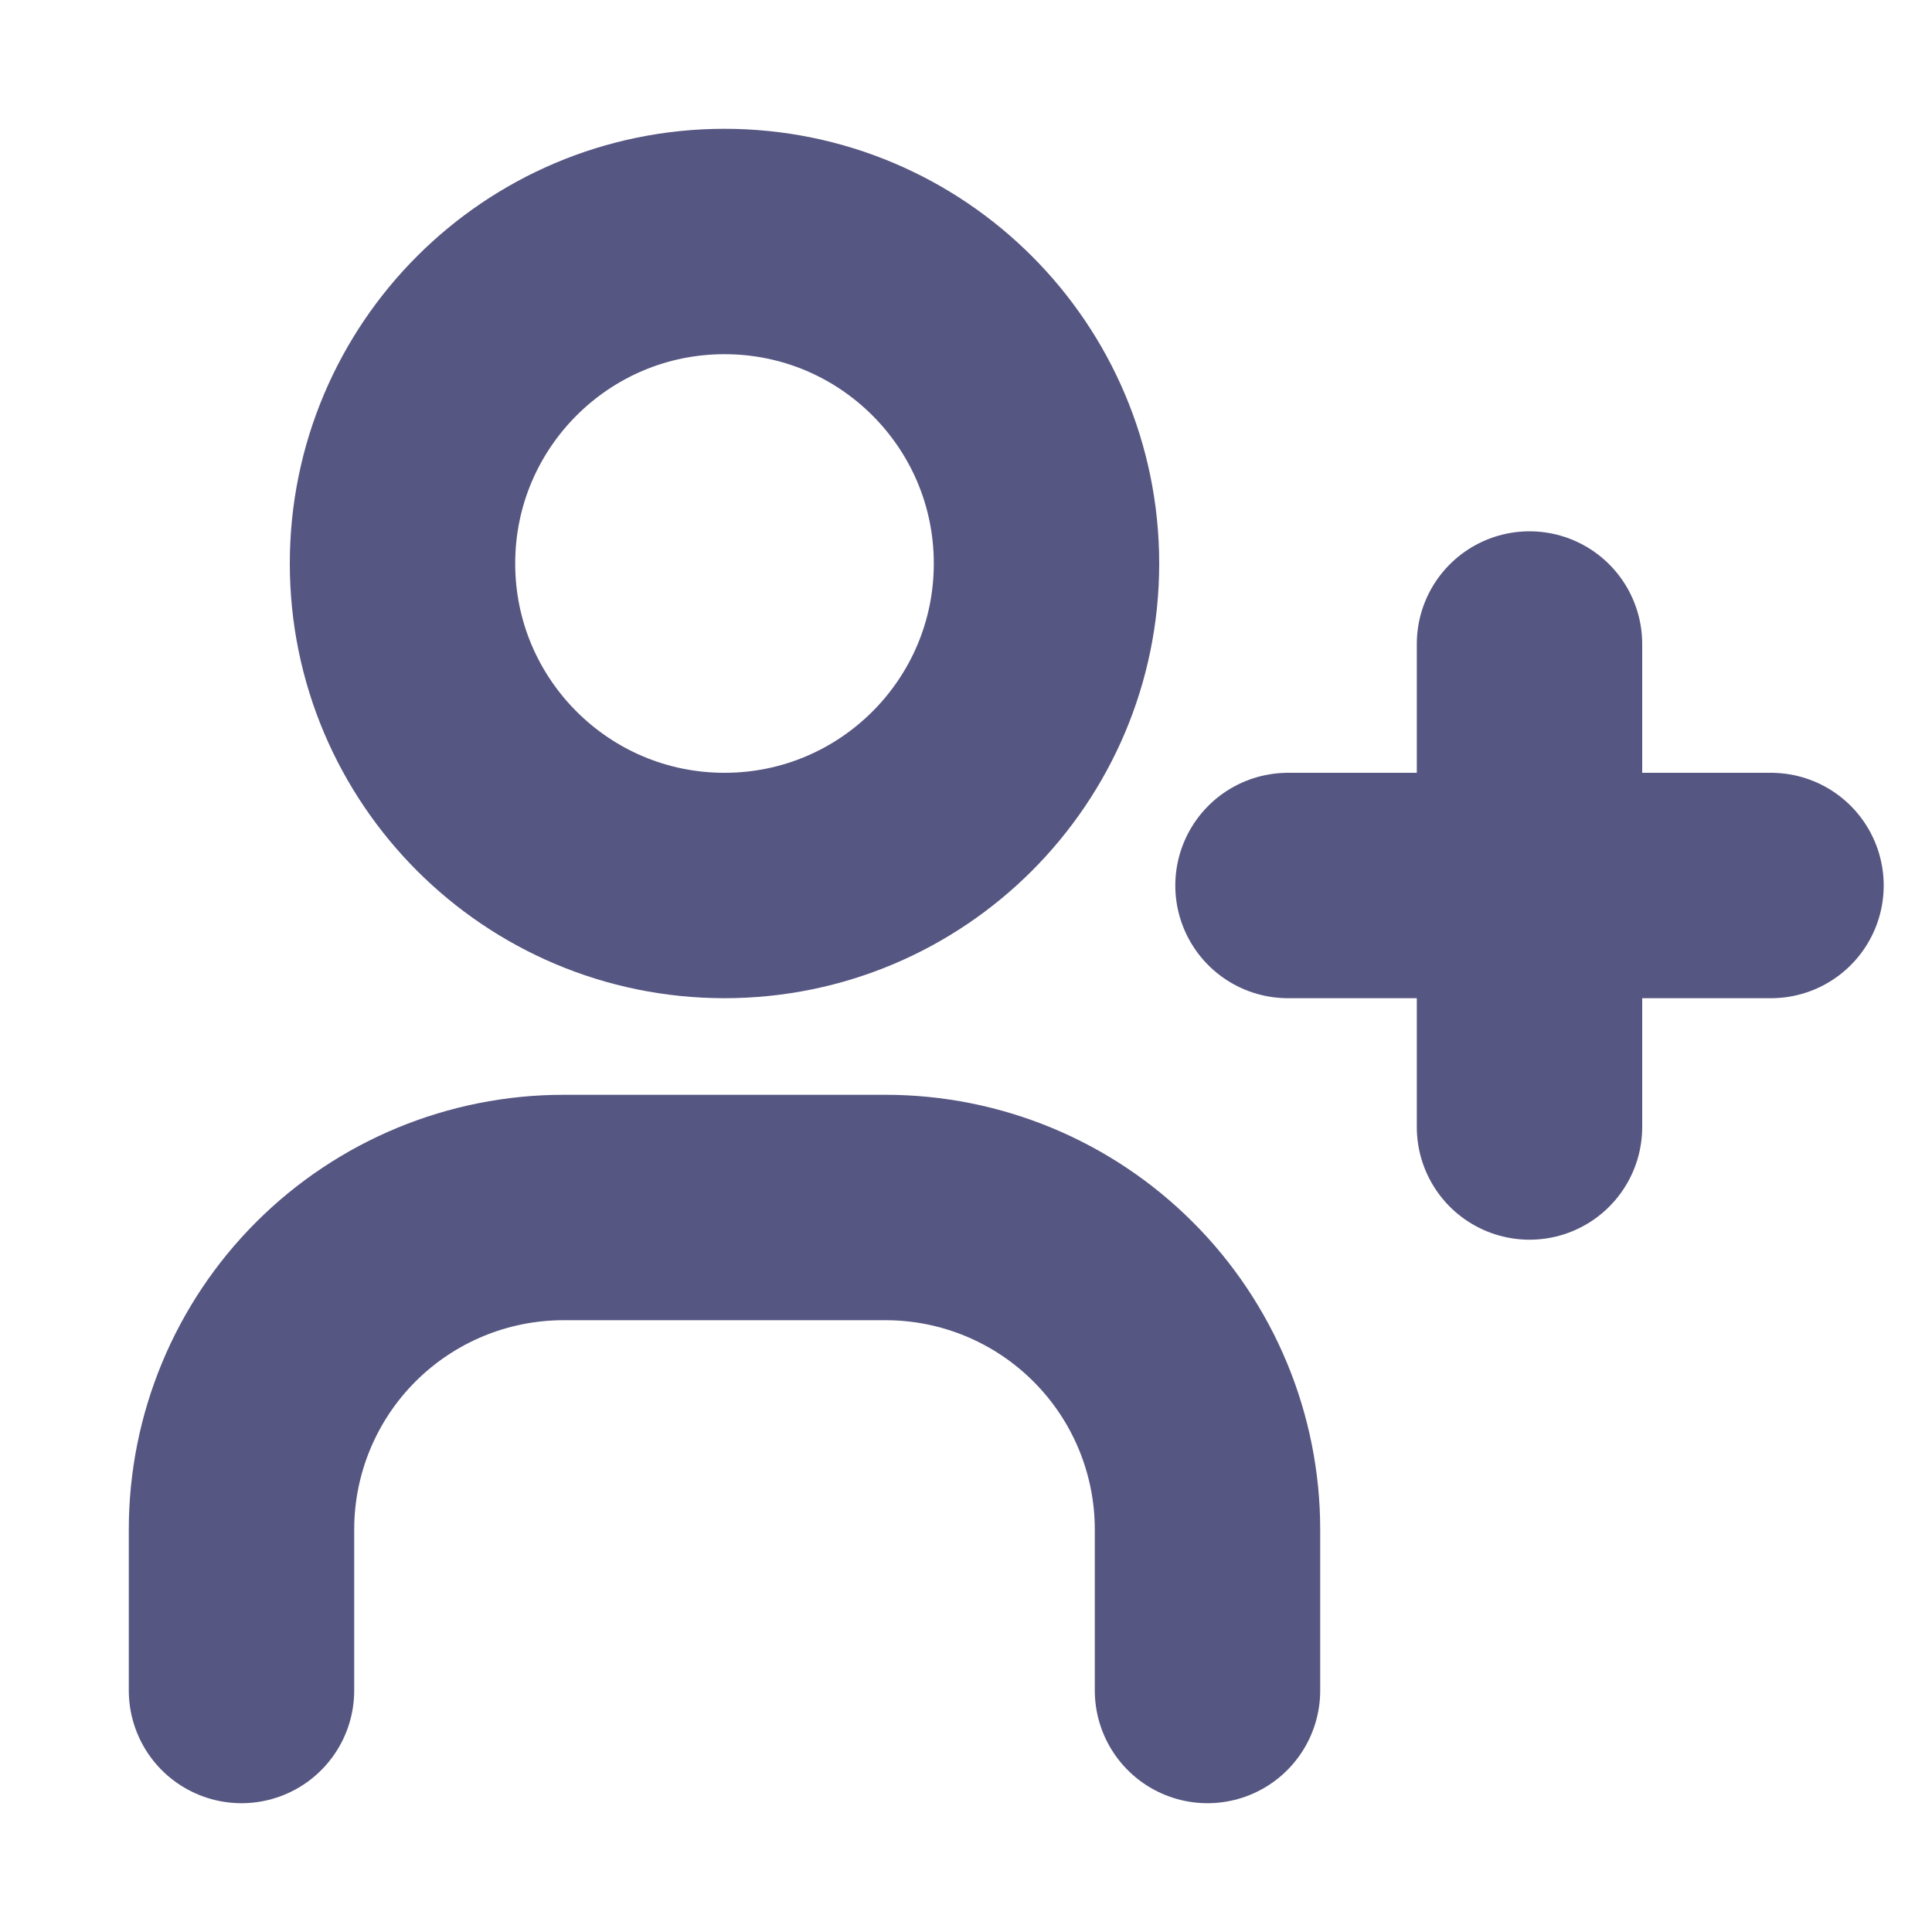
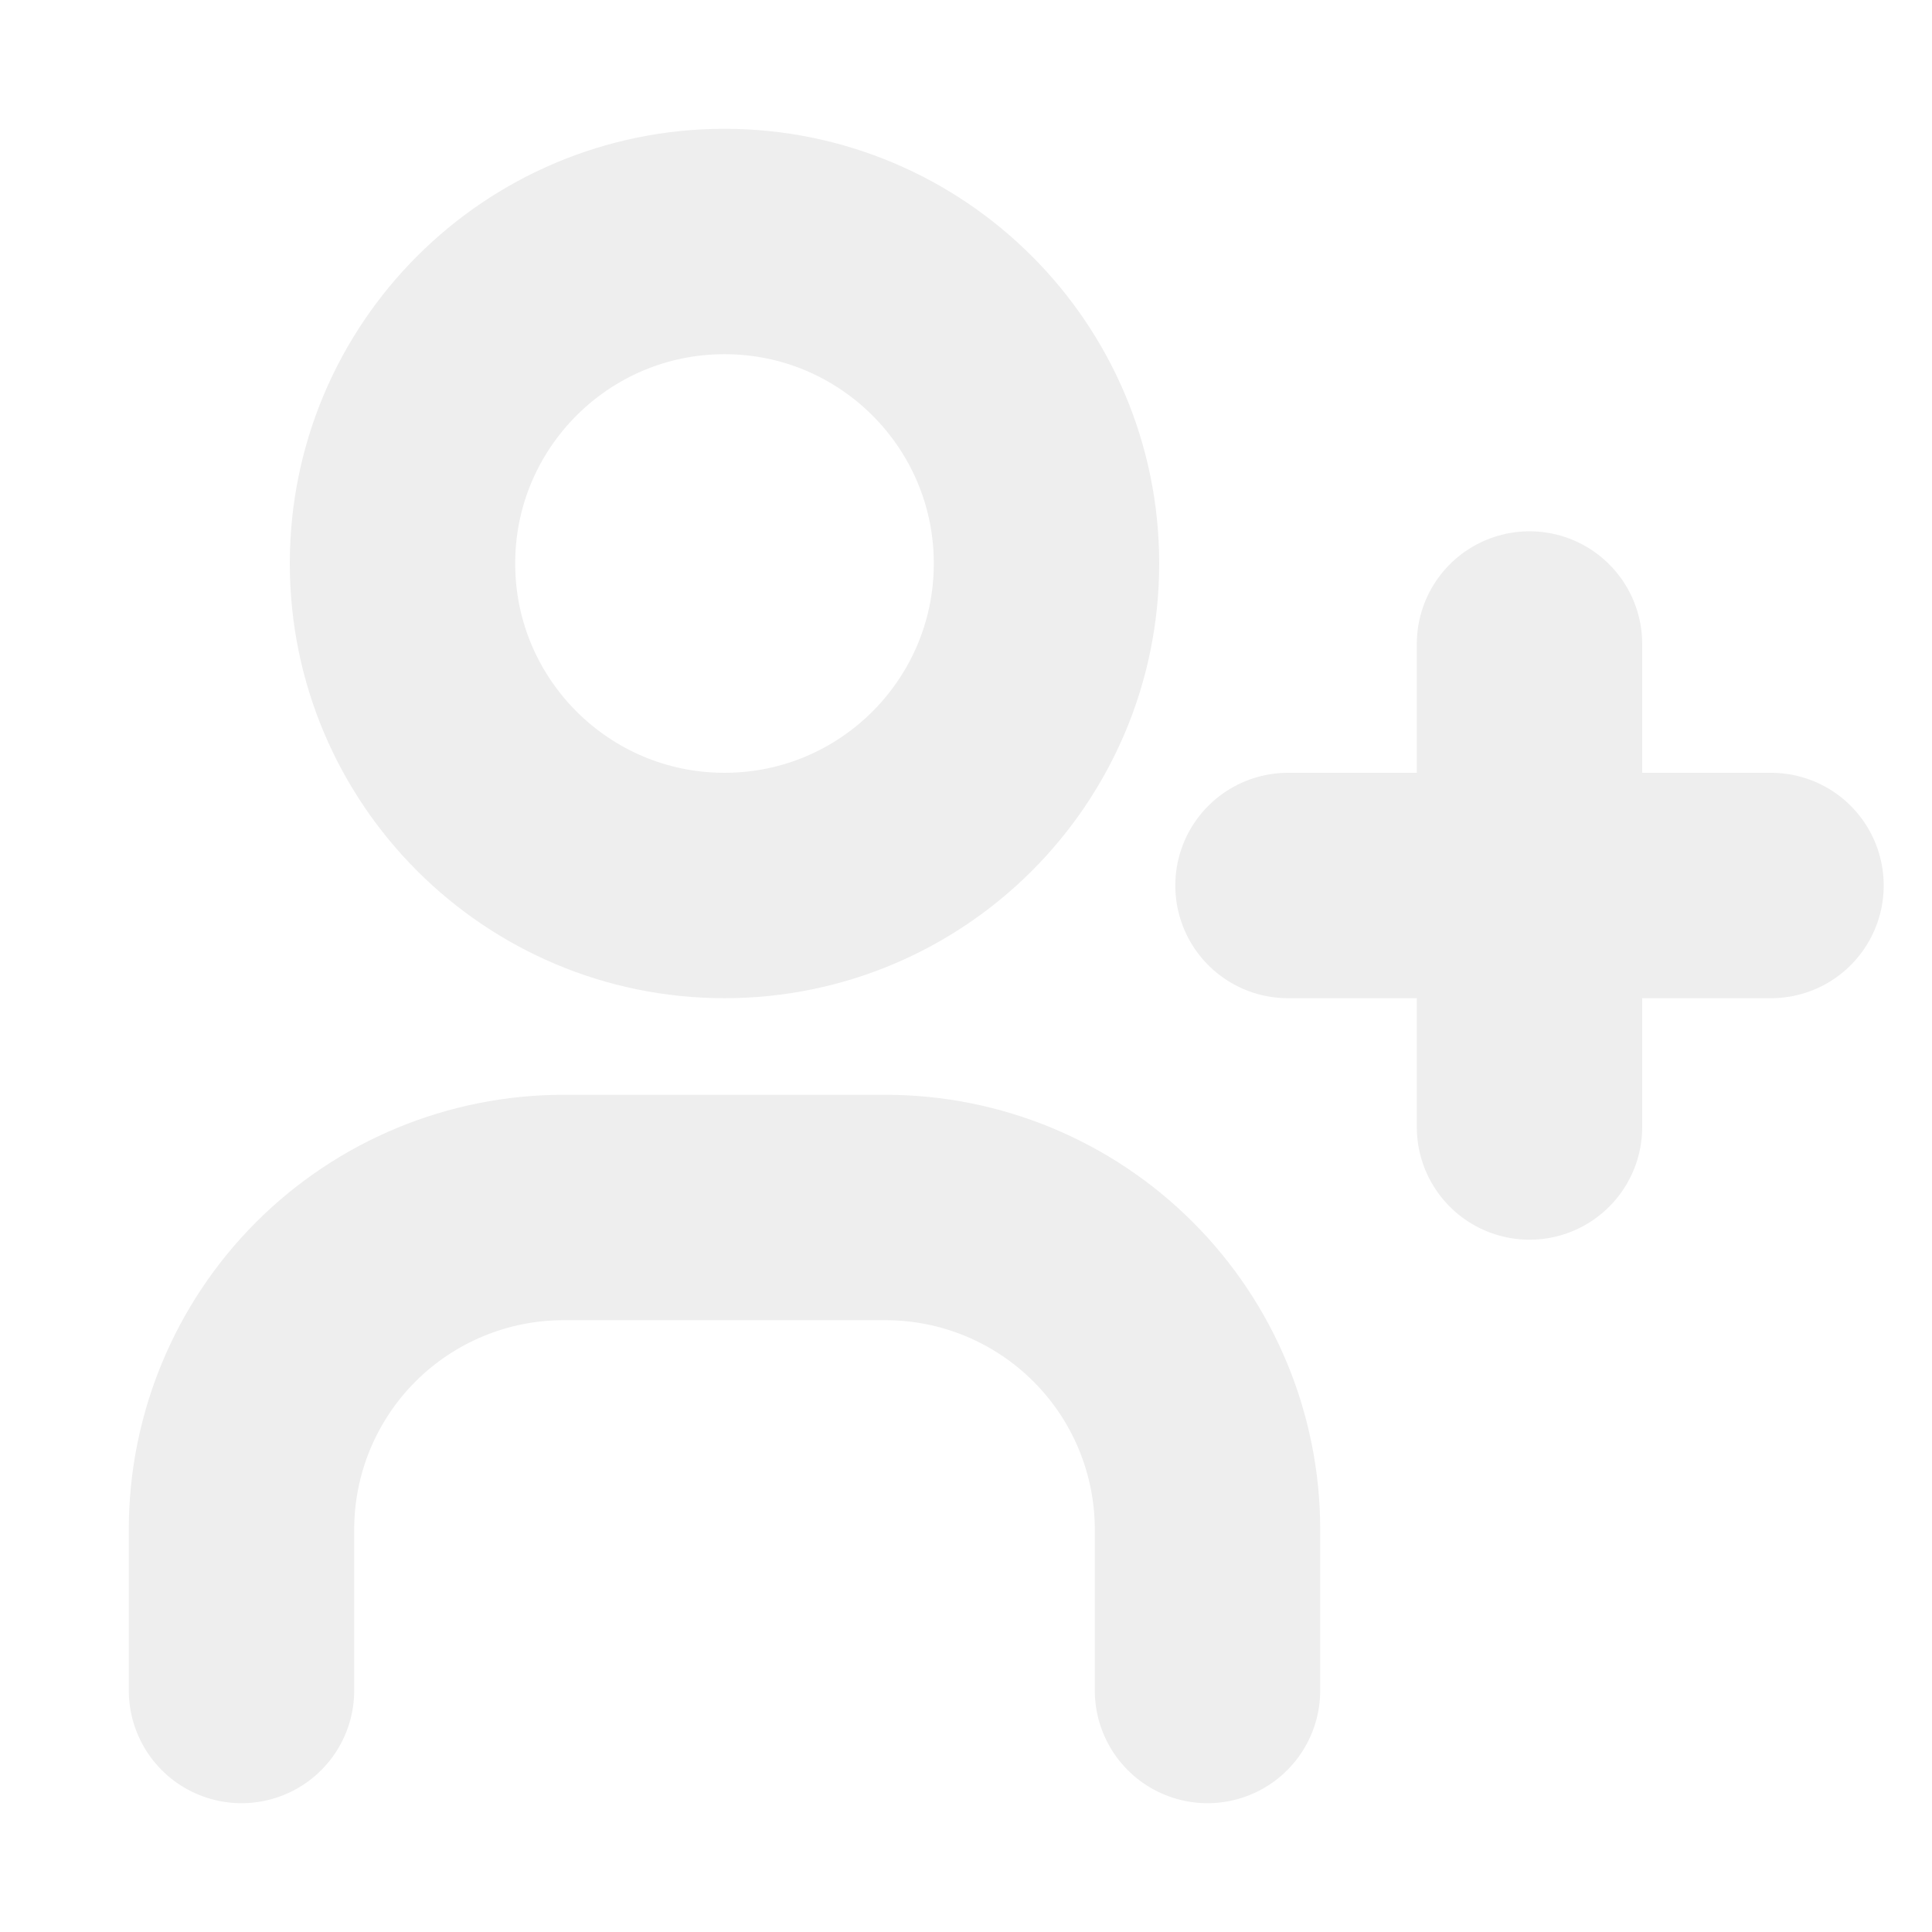
<svg xmlns="http://www.w3.org/2000/svg" width="30" height="30" viewBox="0 0 30 30" fill="none">
-   <path d="M11.25 13.75C14.011 13.75 16.25 11.511 16.25 8.75C16.25 5.989 14.011 3.75 11.25 3.75C8.489 3.75 6.25 5.989 6.25 8.75C6.25 11.511 8.489 13.75 11.25 13.75Z" stroke="#565682" stroke-width="3.5" stroke-linecap="round" stroke-linejoin="round" />
-   <path d="M3.75 26.25V23.75C3.75 22.424 4.277 21.152 5.214 20.215C6.152 19.277 7.424 18.75 8.75 18.75H13.75C15.076 18.75 16.348 19.277 17.285 20.215C18.223 21.152 18.75 22.424 18.75 23.75V26.25" stroke="#565682" stroke-width="3.5" stroke-linecap="round" stroke-linejoin="round" />
-   <path d="M23.75 10V17.5M20 13.75H27.5H20Z" stroke="#565682" stroke-width="3.5" stroke-linecap="round" stroke-linejoin="round" />
+   <path d="M11.25 13.75C14.011 13.75 16.25 11.511 16.25 8.75C16.25 5.989 14.011 3.75 11.25 3.75C8.489 3.75 6.25 5.989 6.25 8.75C6.25 11.511 8.489 13.75 11.25 13.75Z" stroke="#EEEEEE" stroke-width="3.5" stroke-linecap="round" stroke-linejoin="round" />
+   <path d="M3.75 26.25V23.75C3.75 22.424 4.277 21.152 5.214 20.215C6.152 19.277 7.424 18.75 8.75 18.75H13.75C15.076 18.75 16.348 19.277 17.285 20.215C18.223 21.152 18.75 22.424 18.75 23.75V26.25" stroke="#EEEEEE" stroke-width="3.5" stroke-linecap="round" stroke-linejoin="round" />
+   <path d="M23.75 10V17.5M20 13.75H27.5H20Z" stroke="#EEEEEE" stroke-width="3.5" stroke-linecap="round" stroke-linejoin="round" />
</svg>
